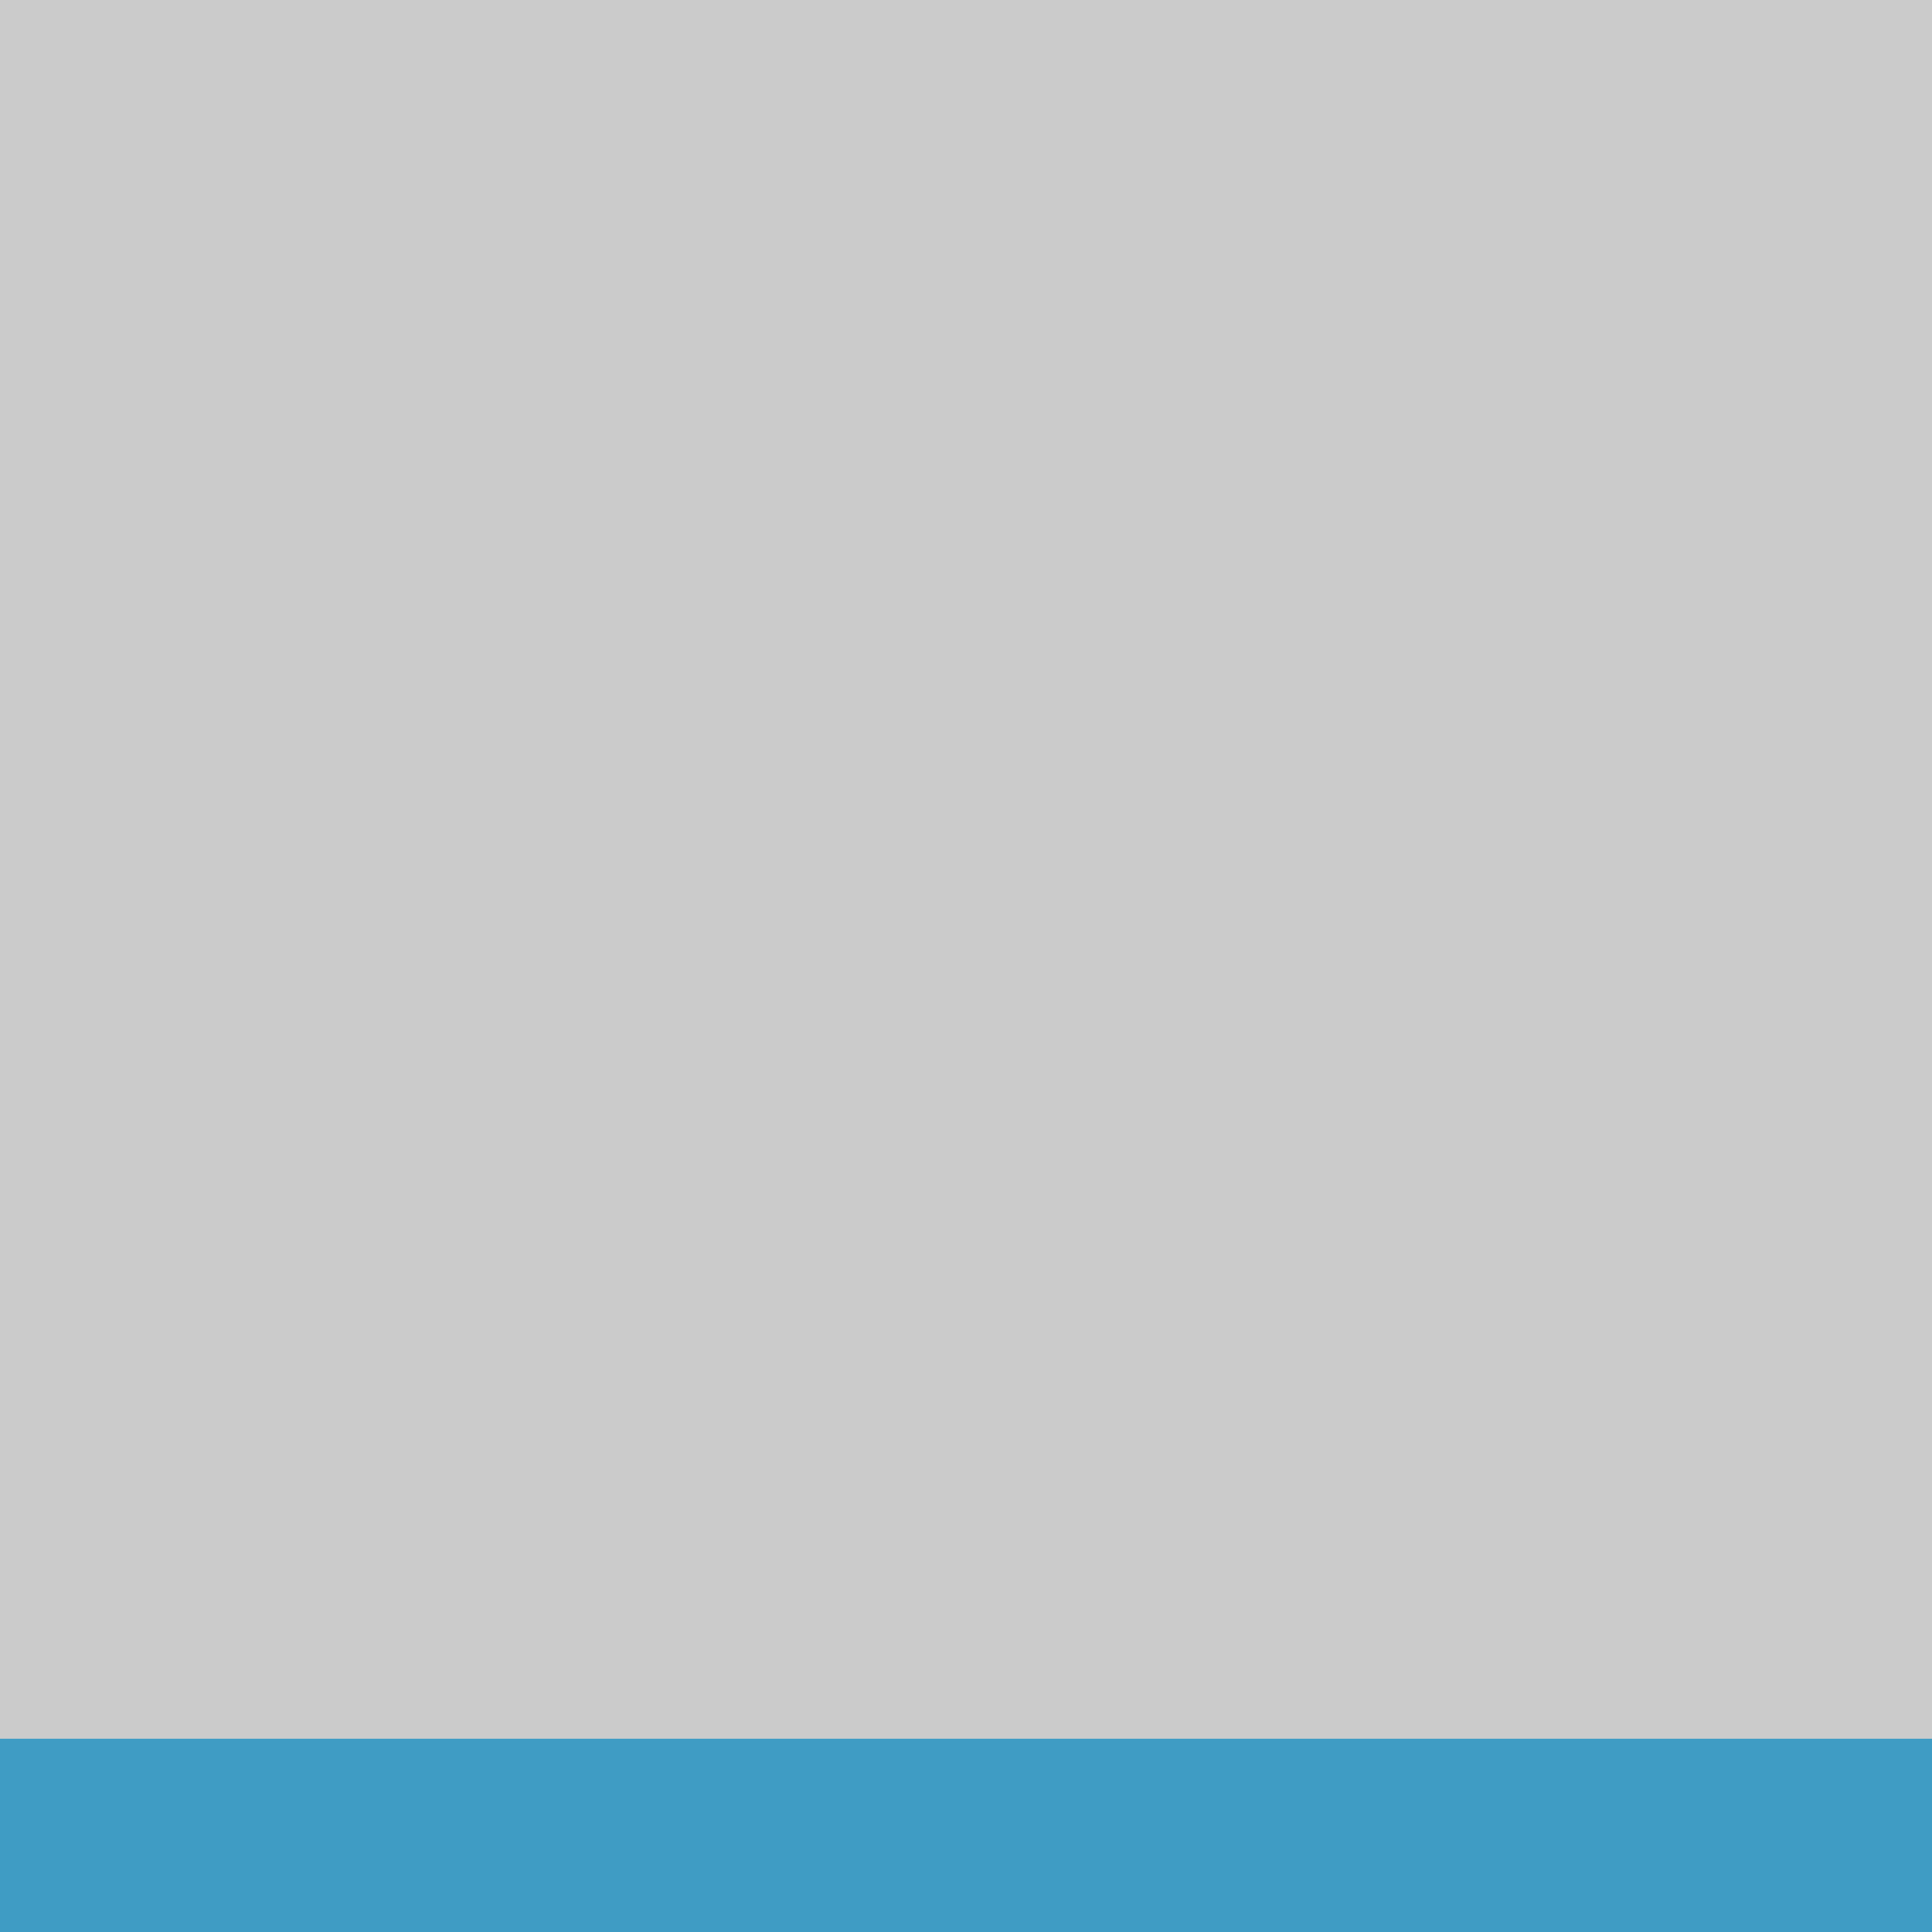
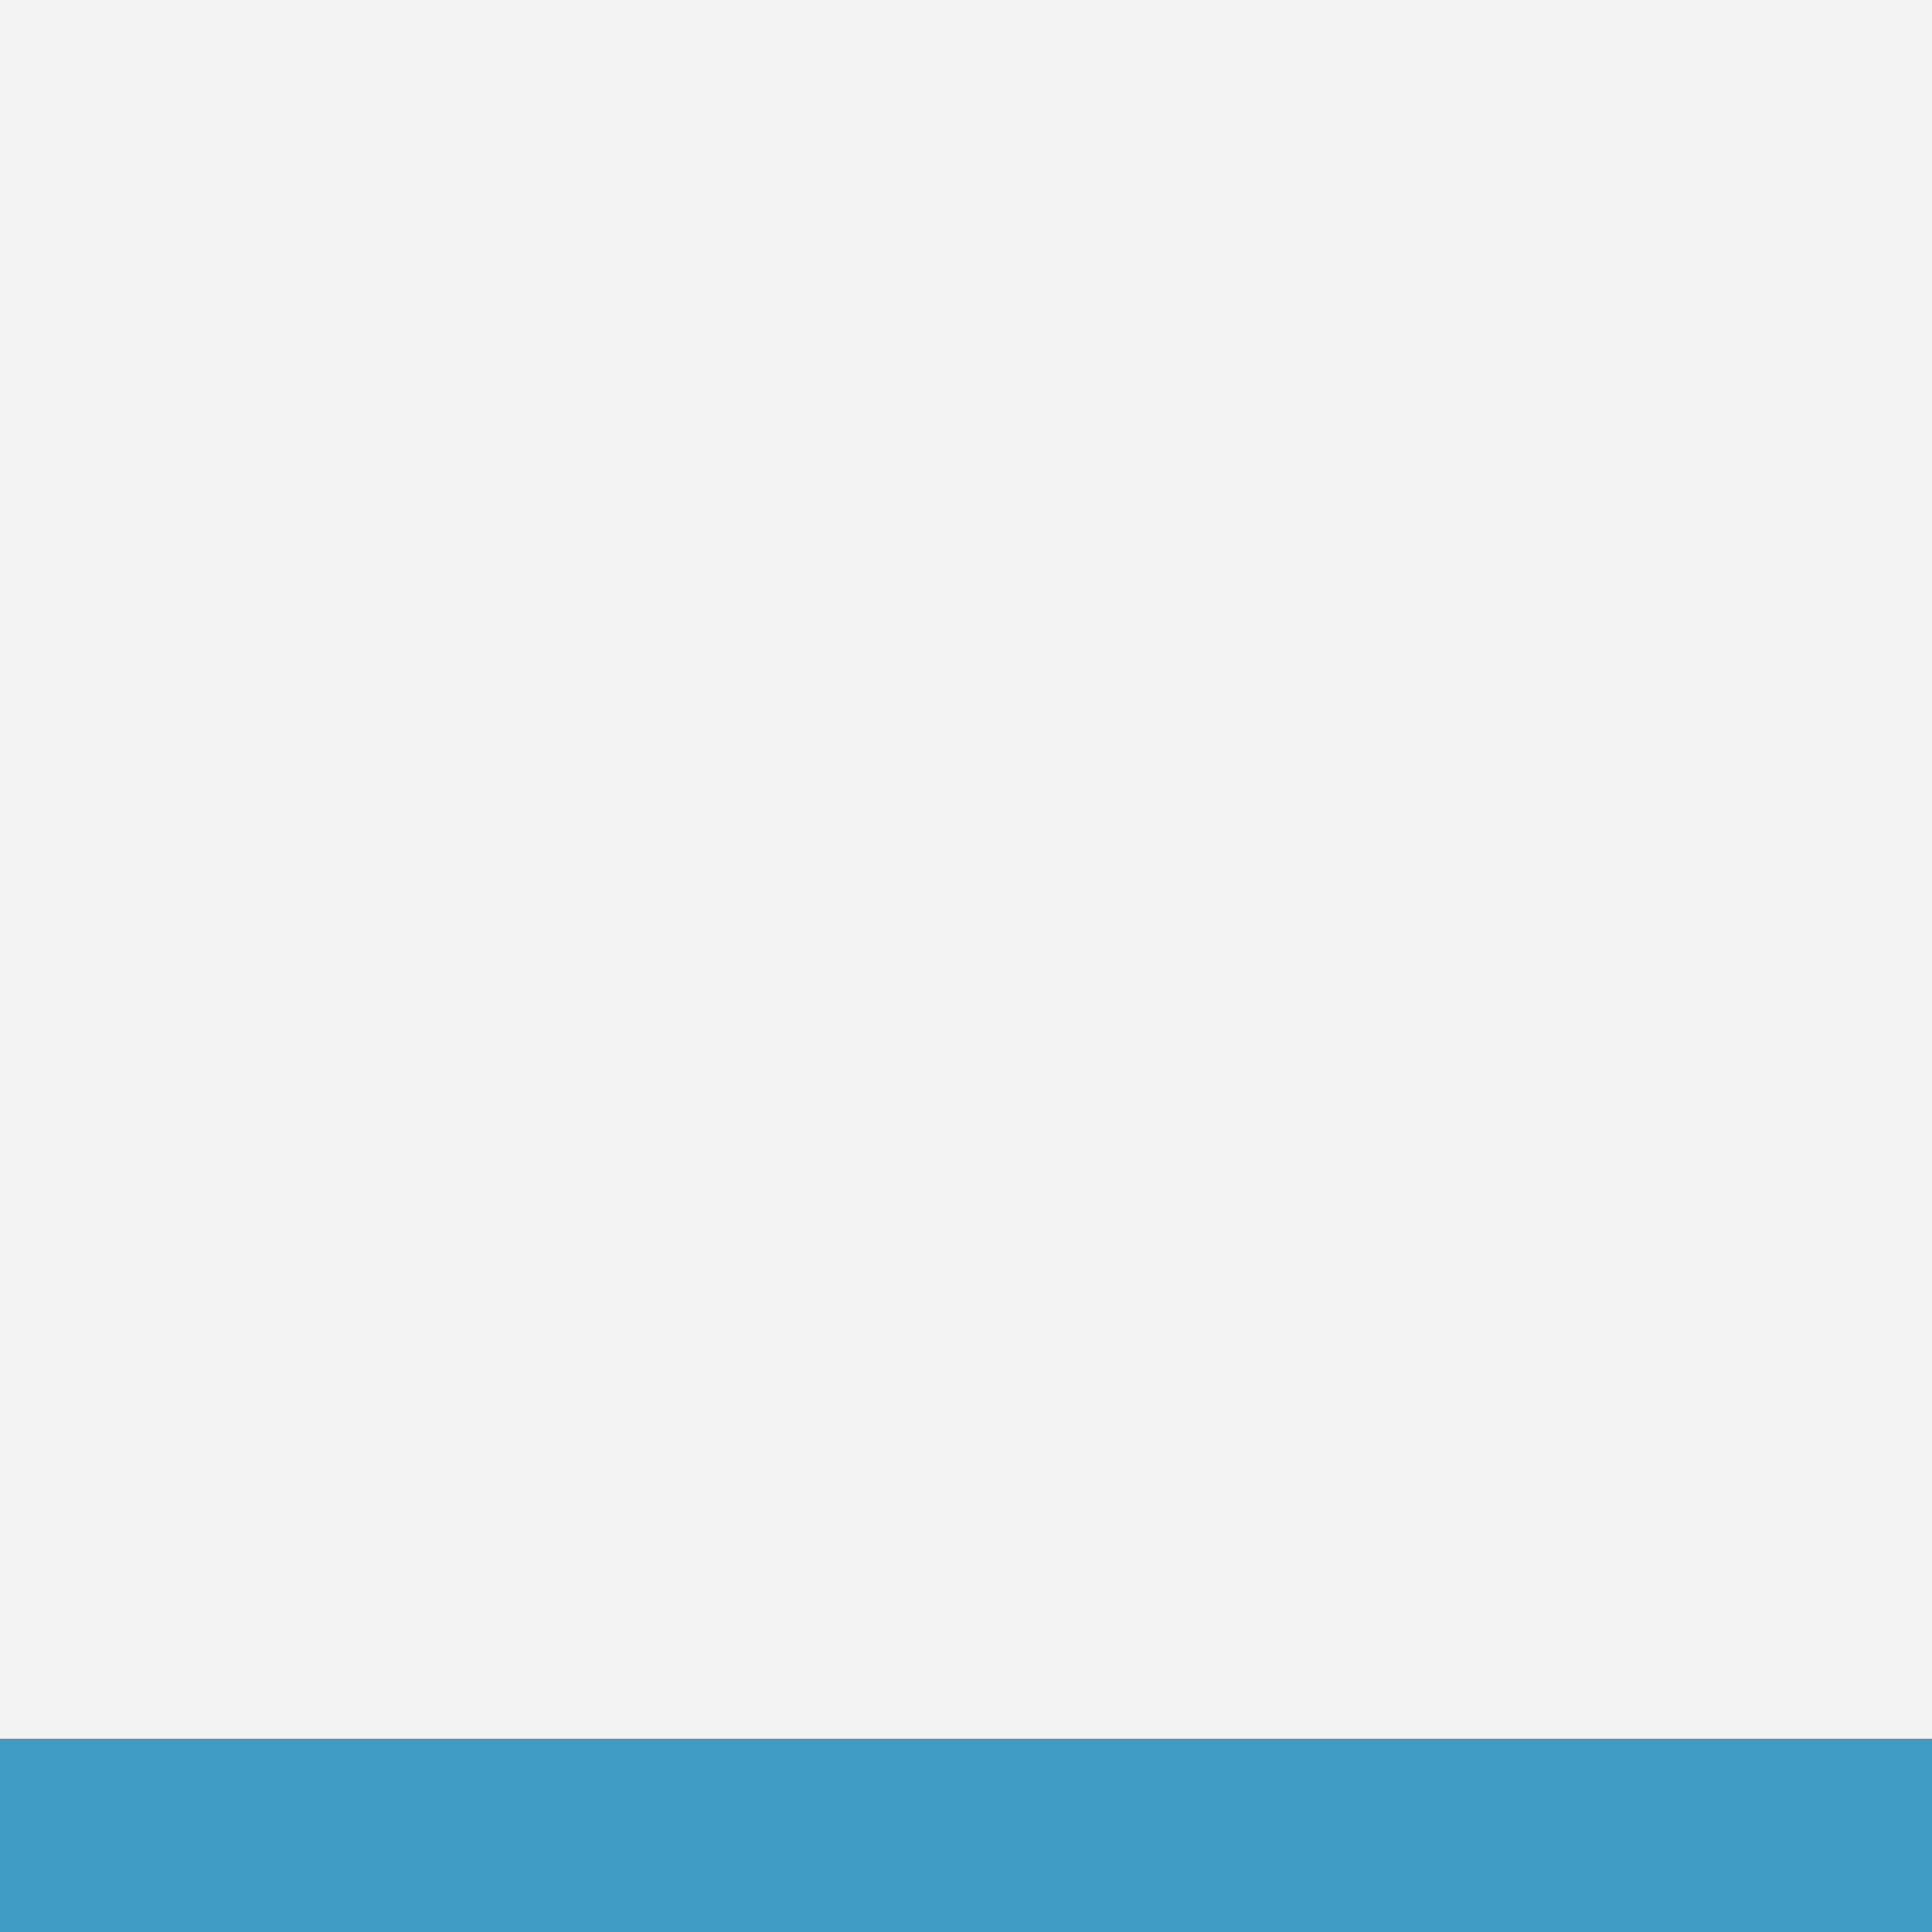
<svg xmlns="http://www.w3.org/2000/svg" id="svg2" version="1.1" width="24" height="24" viewBox="0 0 24 24">
  <defs id="defs6" />
-   <rect style="fill:#757575;fill-opacity:0.298" id="rect4133" width="24.102" height="21.661" x="0" y="0" />
+   <rect style="fill:#ffffff;fill-opacity:0.196" id="rect4133" width="24.102" height="21.661" x="0" y="0" />
  <rect style="fill:#3f9cc4;fill-opacity:1" id="rect4147" width="24" height="2.401" x="0" y="21.599" />
</svg>
